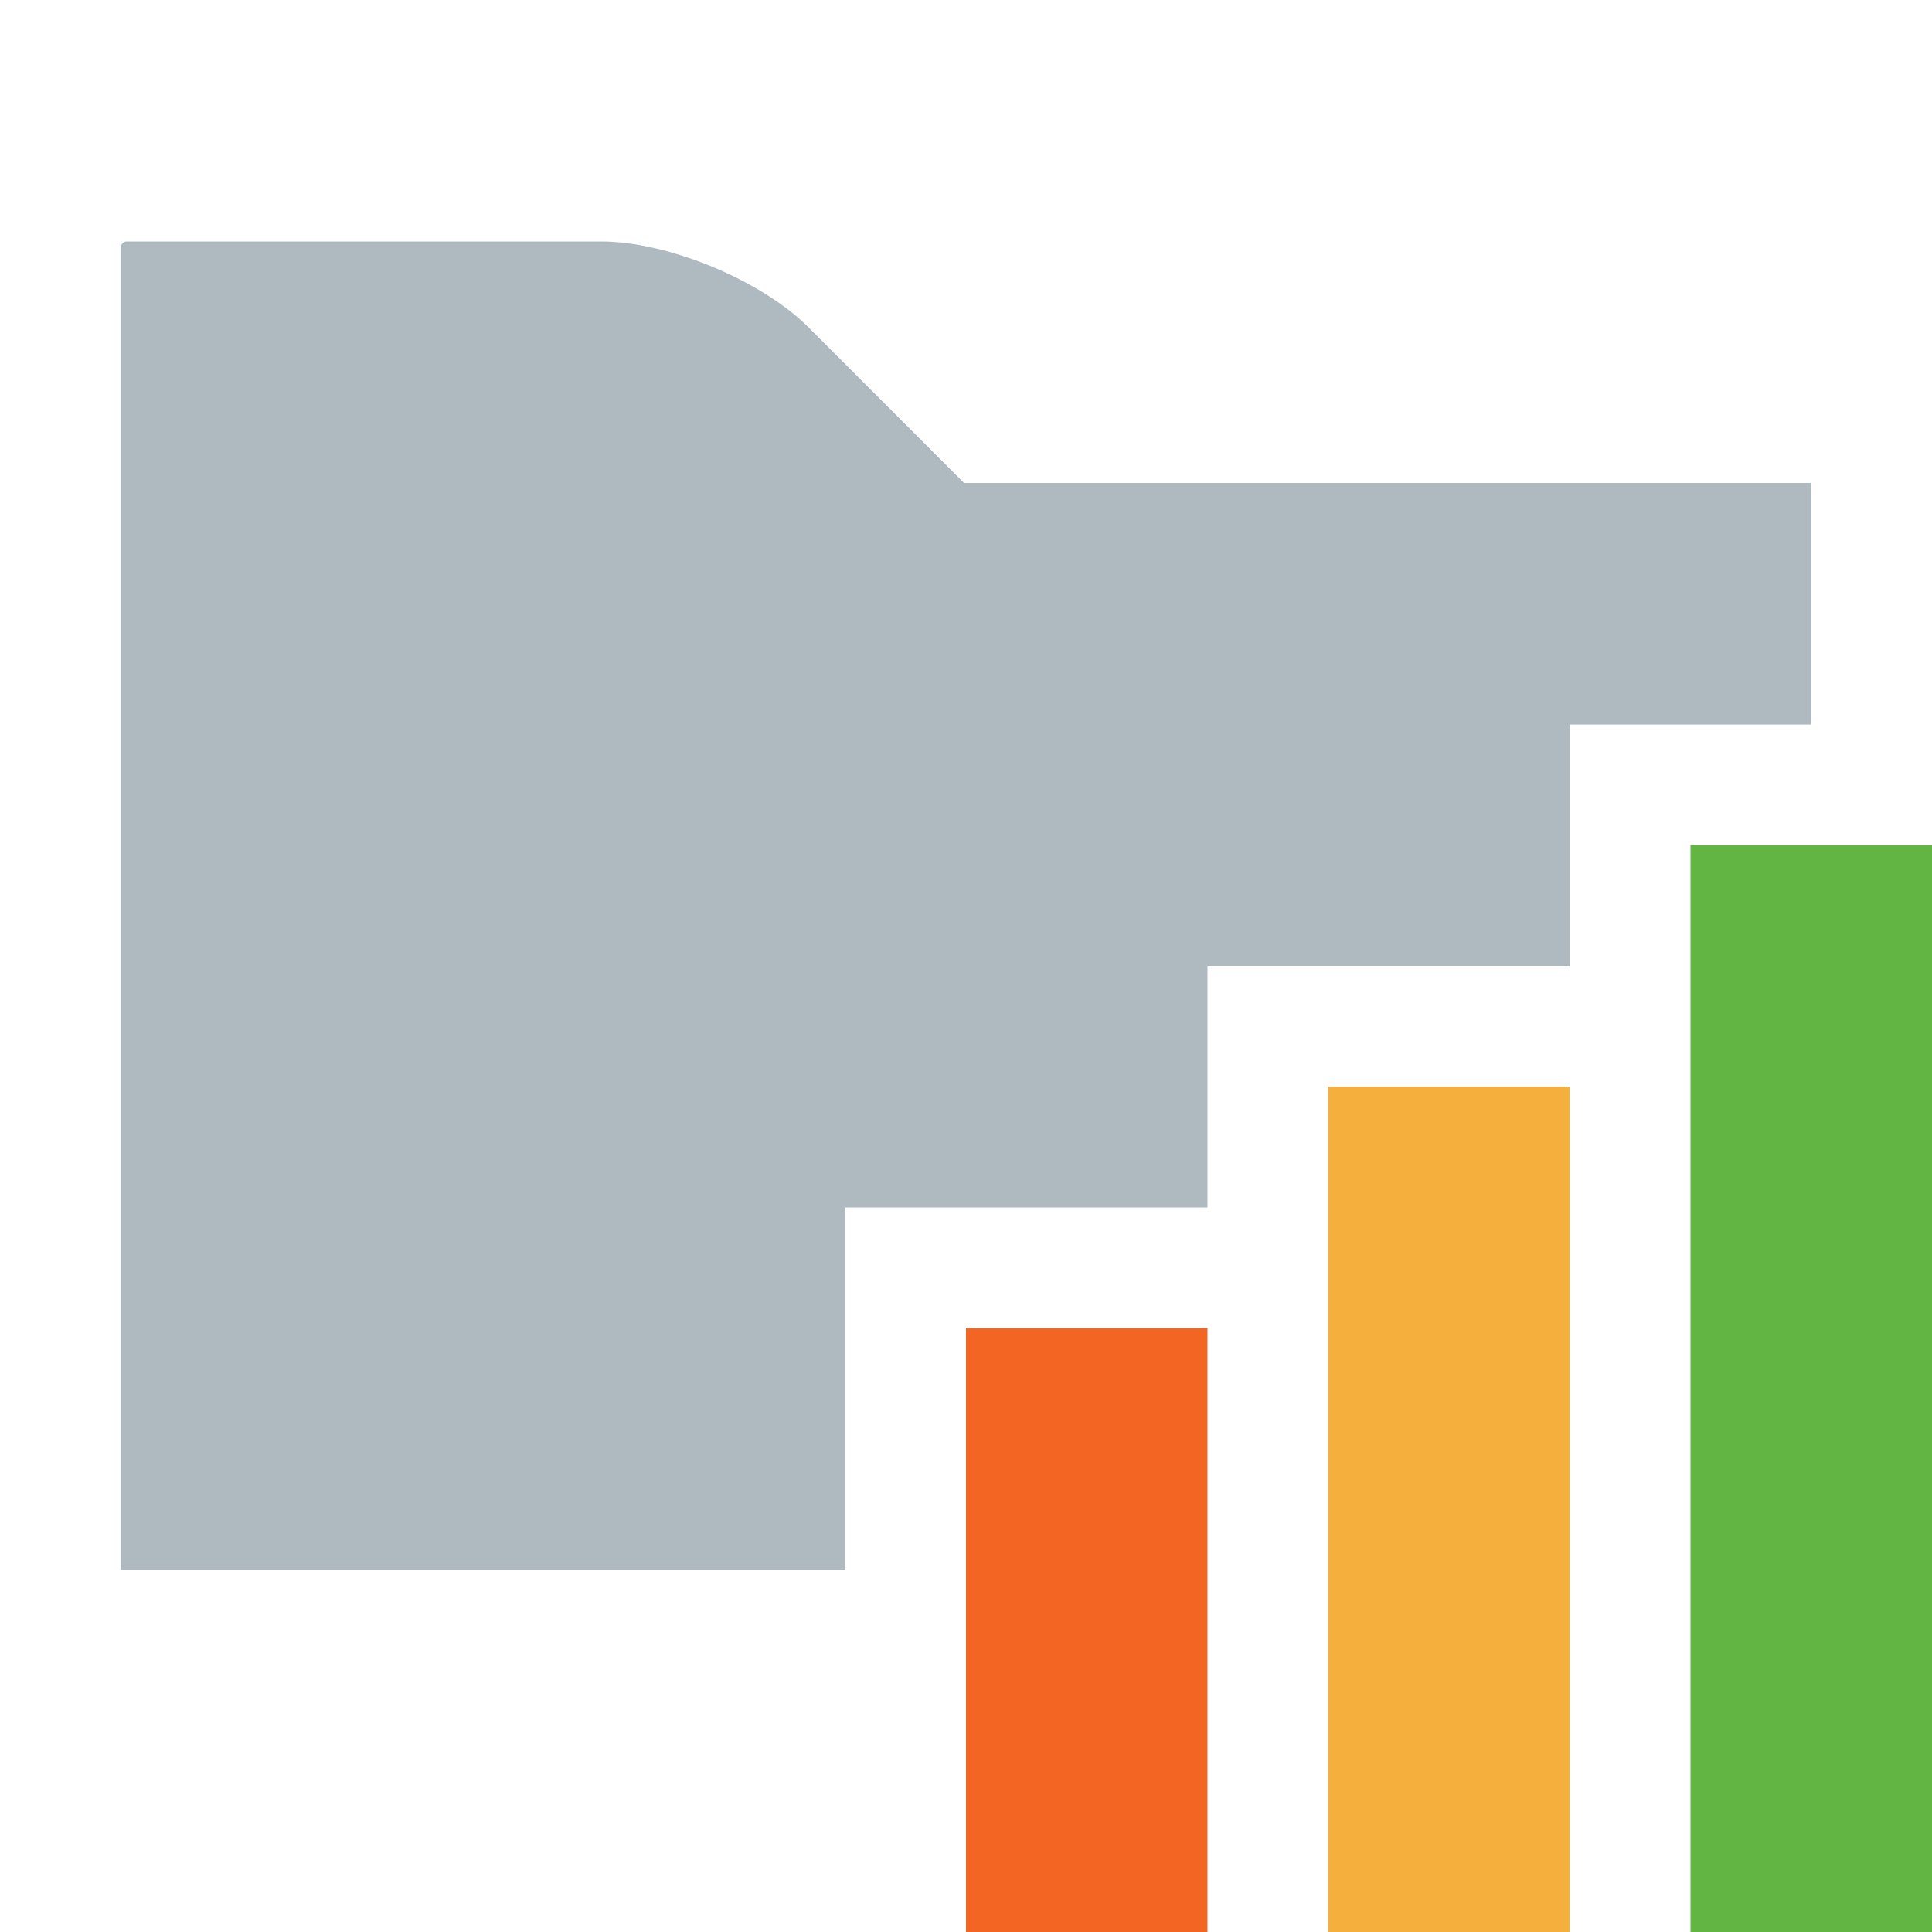
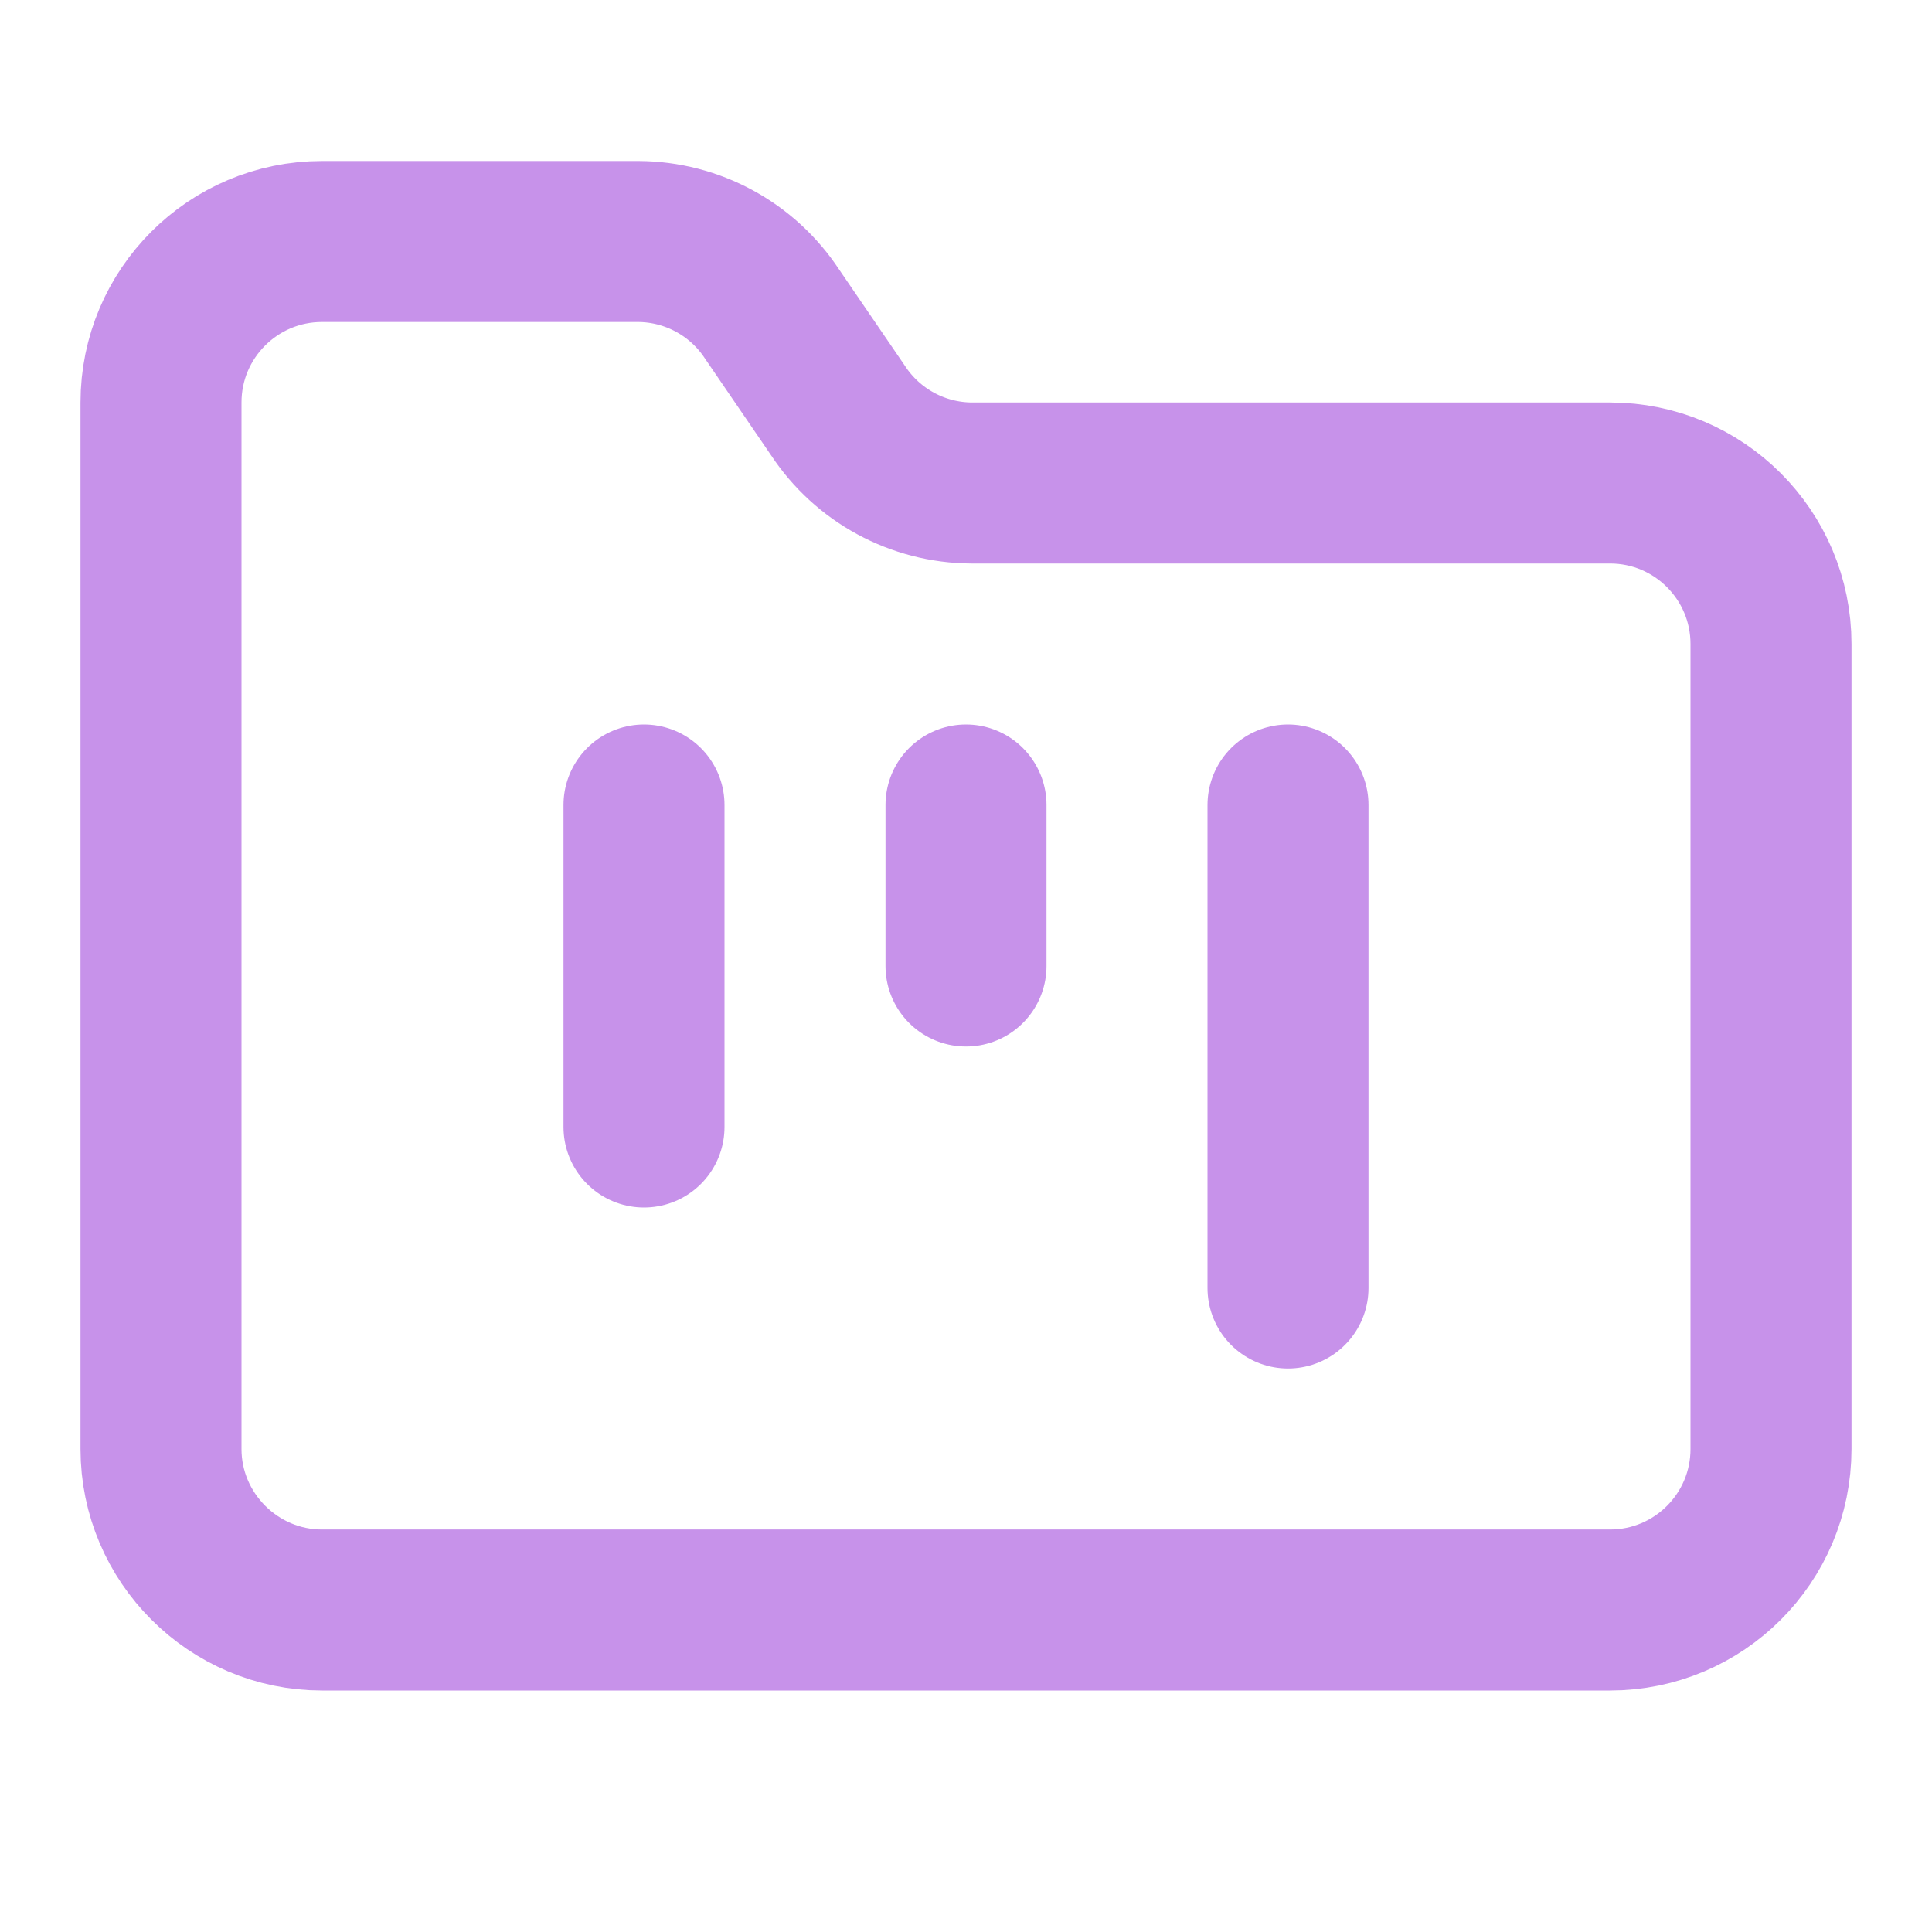
- <svg xmlns="http://www.w3.org/2000/svg" width="16" height="16" viewBox="0 0 16 16">
-   <g fill="none" fill-rule="evenodd">
-     <polygon fill="#62B543" points="14 16 16 16 16 7 14 7" />
-     <polygon fill="#F4AF3D" points="11 16 13 16 13 9 11 9" />
-     <polygon fill="#F26522" points="8 16 10 16 10 11 8 11" />
-     <path fill="#9AA7B0" fill-opacity=".8" d="M7.984,4 L6.696,2.711 C6.304,2.32 5.532,2 4.978,2 L1.05,2 C1.023,2 1,2.023 1,2.051 L1,13 L7,13 L7,10 L10,10 L10,8 L13,8 L13,6 L15,6 L15,4 L7.984,4 Z" />
-   </g>
+ <svg xmlns="http://www.w3.org/2000/svg" width="16" height="16" viewBox="0 0 24 24" fill="none" stroke="#C792EA" stroke-width="2" stroke-linecap="round" stroke-linejoin="round" class="lucide lucide-folder-kanban-icon lucide-folder-kanban">
+   <path d="M4 20h16a2 2 0 0 0 2-2V8a2 2 0 0 0-2-2h-7.93a2 2 0 0 1-1.66-.9l-.82-1.2A2 2 0 0 0 7.93 3H4a2 2 0 0 0-2 2v13c0 1.1.9 2 2 2Z" />
+   <path d="M8 10v4" />
+   <path d="M12 10v2" />
+   <path d="M16 10v6" />
</svg>
